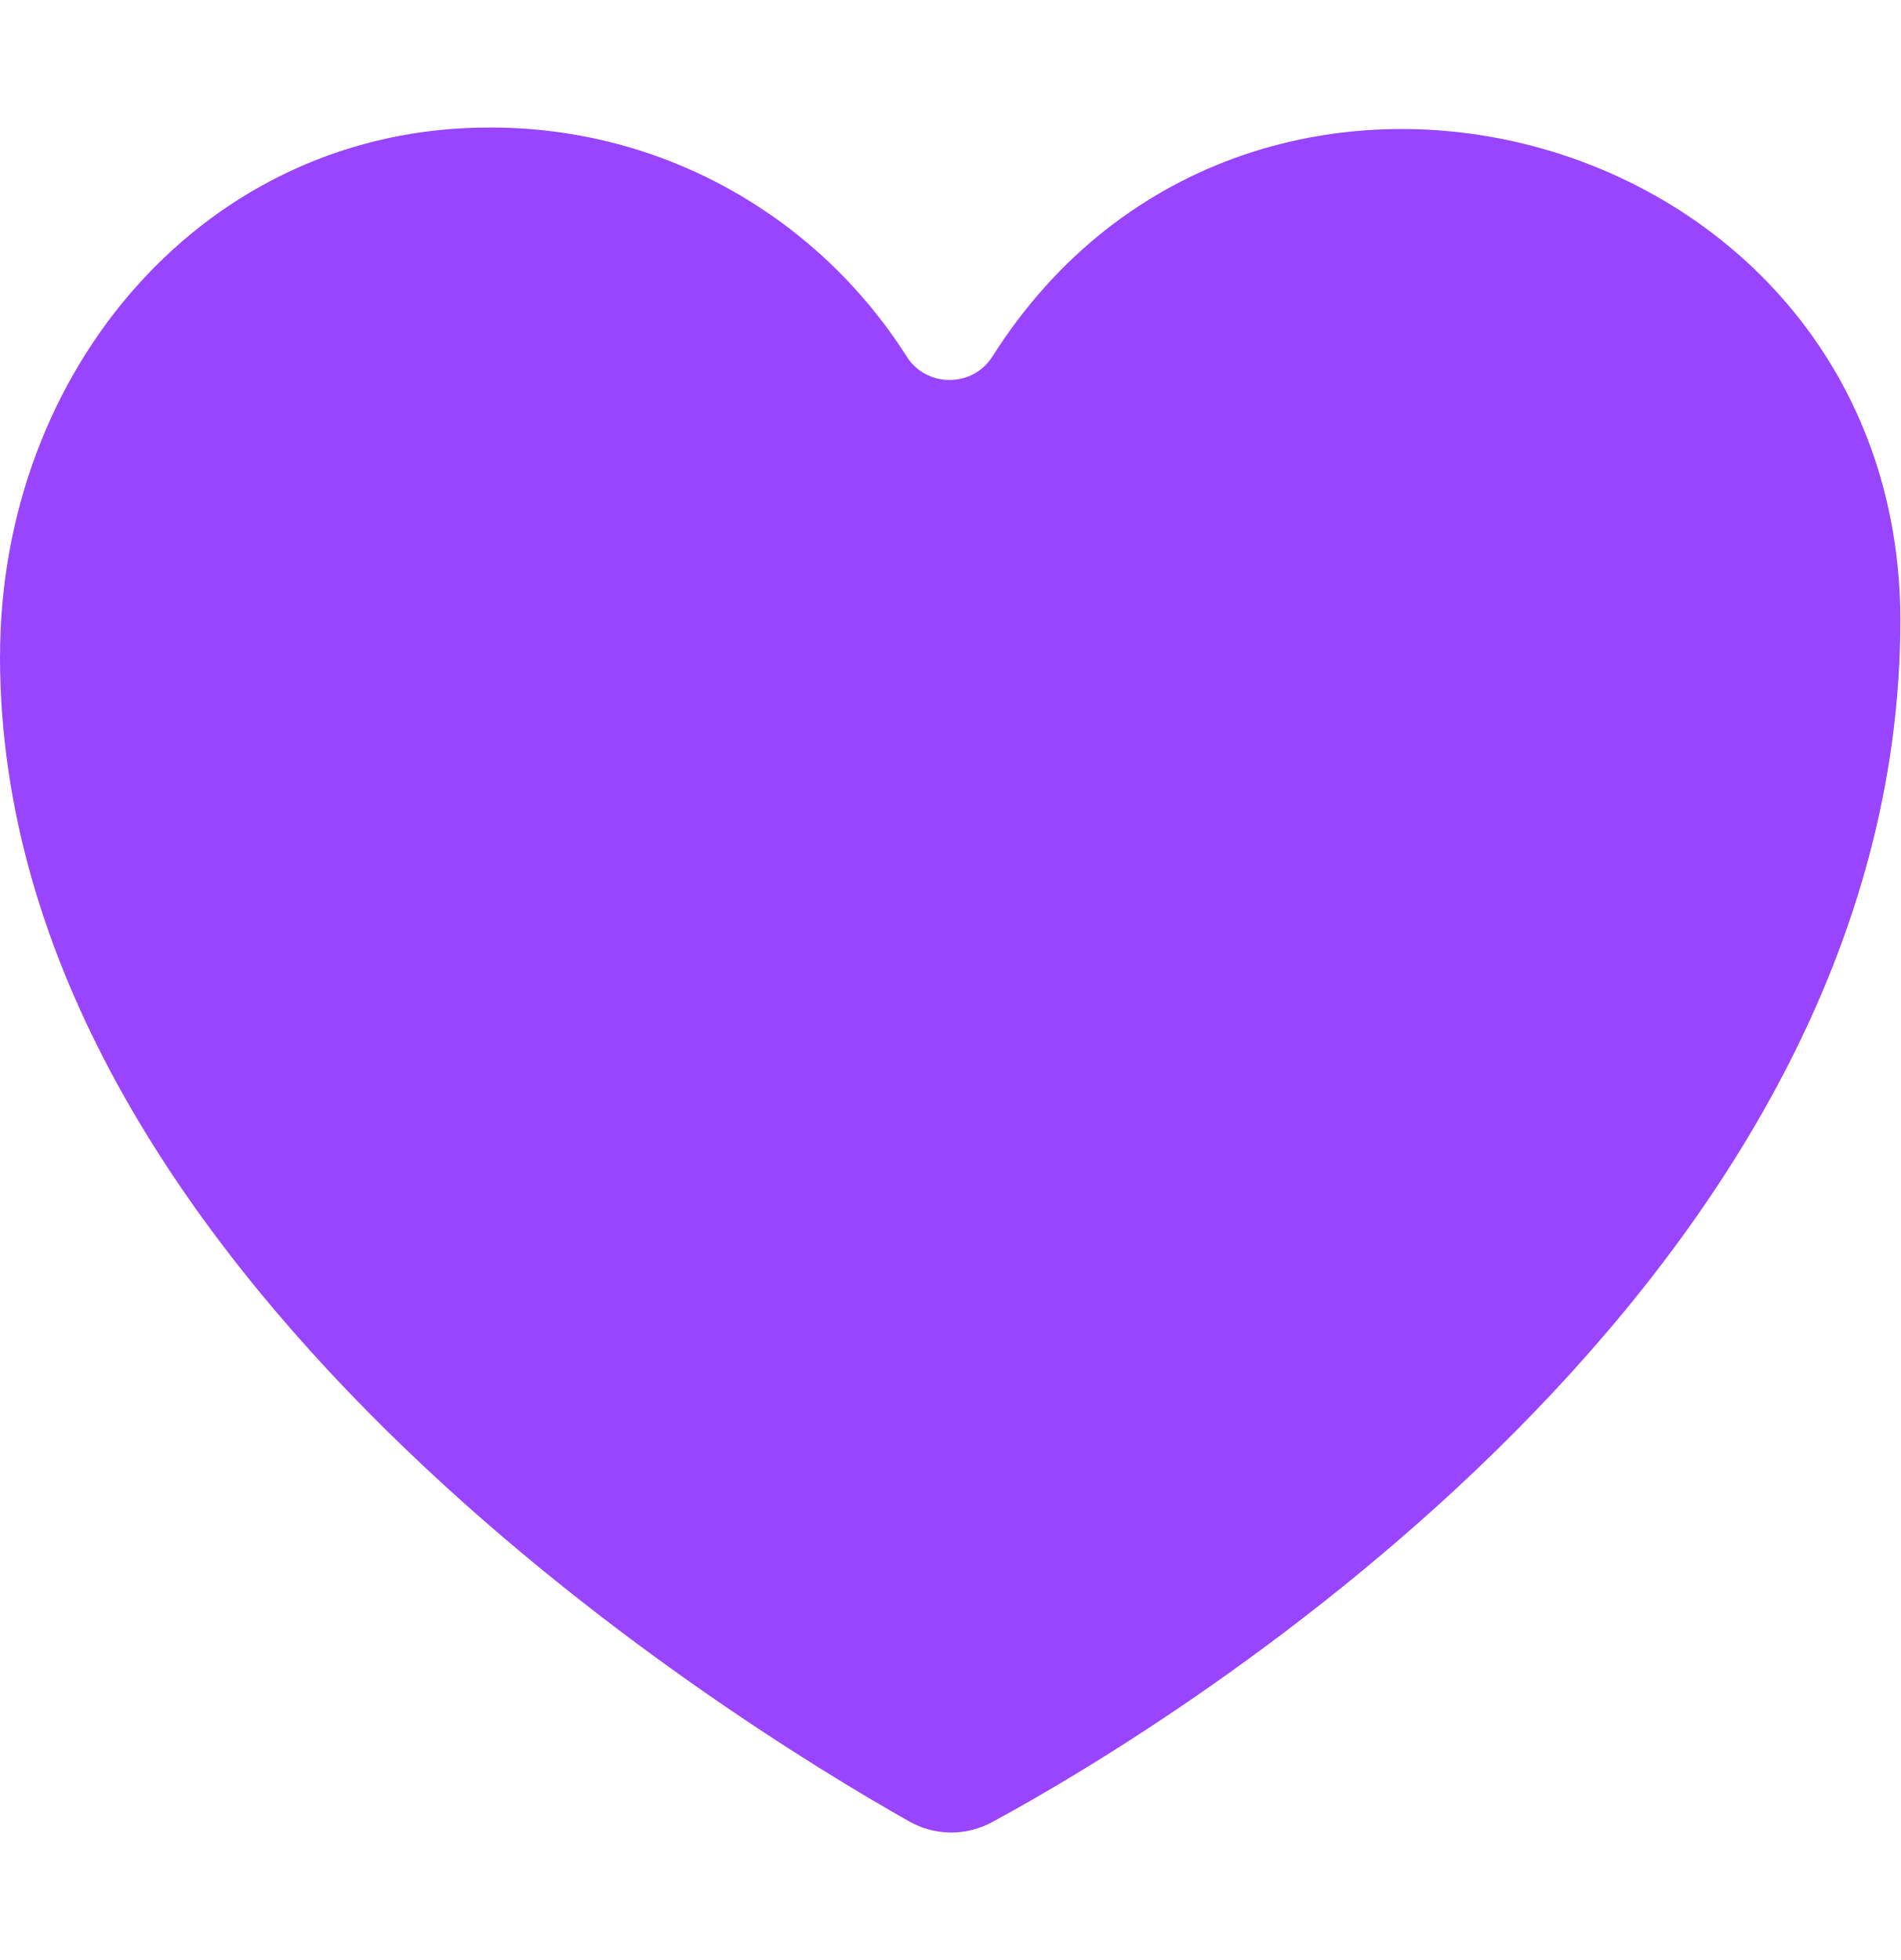
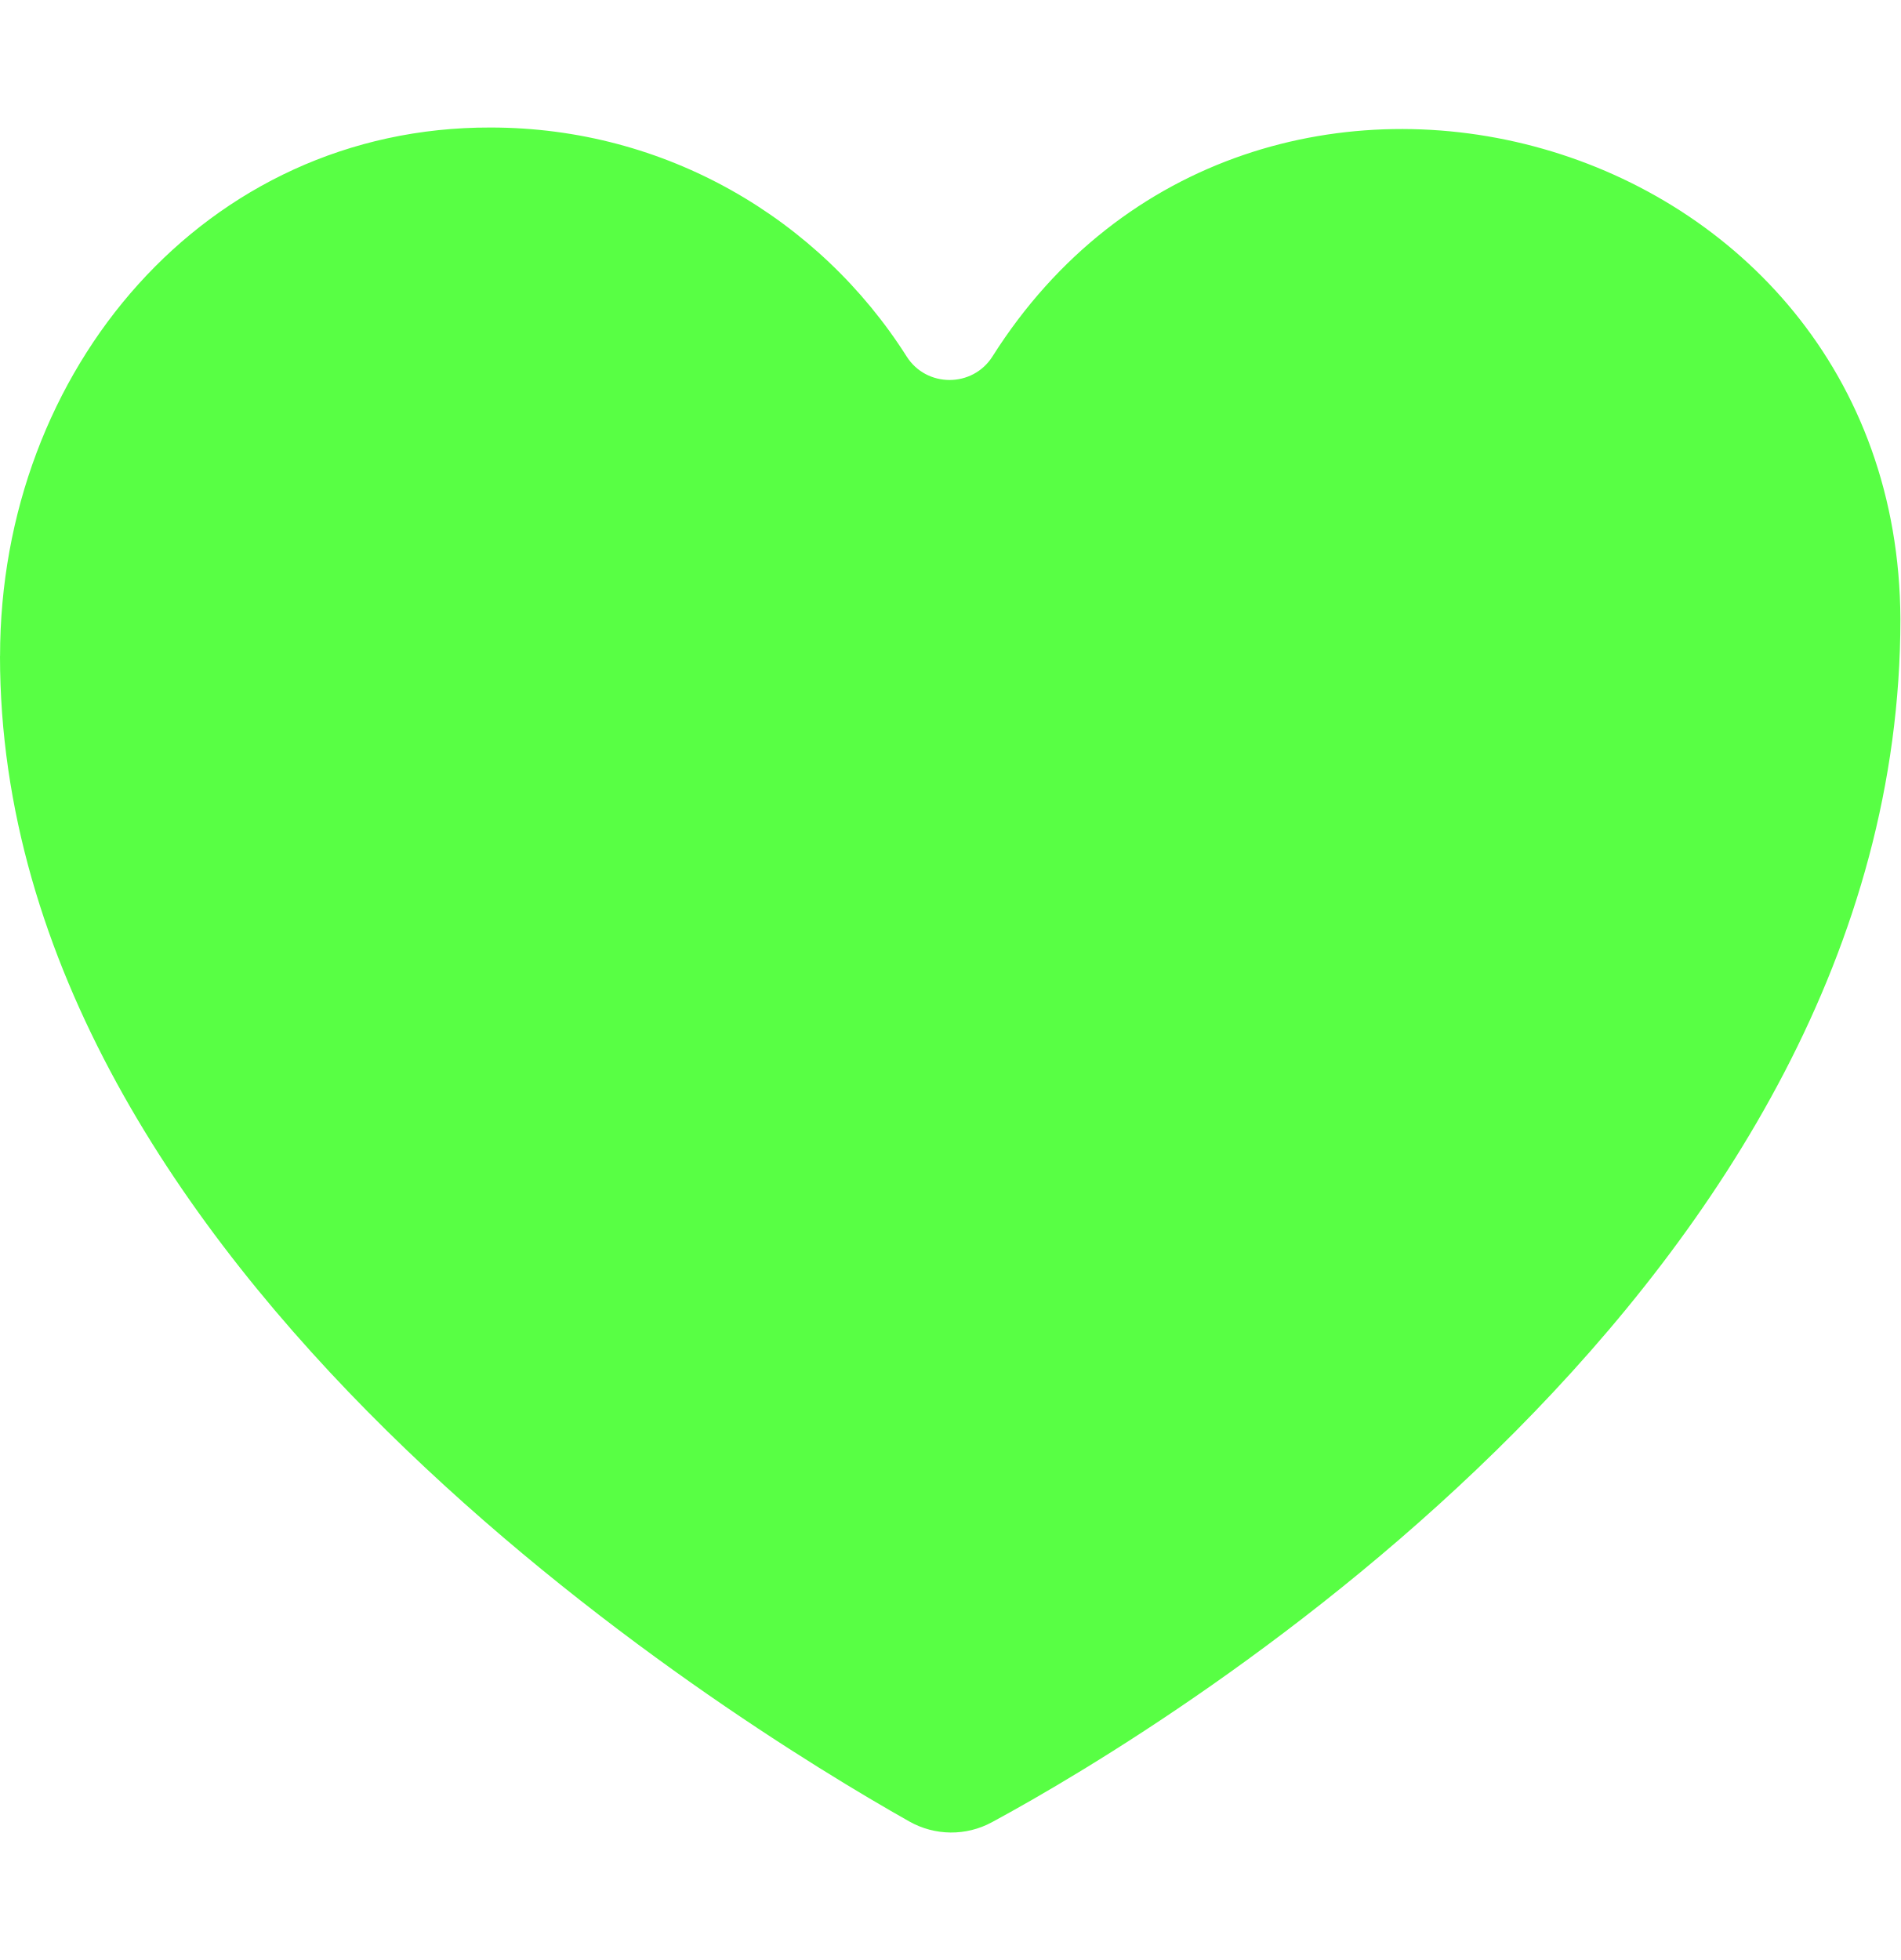
<svg xmlns="http://www.w3.org/2000/svg" width="32" height="33" viewBox="0 0 32 33" fill="none">
-   <path d="M32 10.422C31.962 2.114 21.081 -0.907 16.712 6.001C16.378 6.53 15.6 6.53 15.266 6.001C13.797 3.685 11.21 2.147 8.262 2.147C3.459 2.134 0.001 6.228 0.001 11.047H0C0 21.382 12.259 28.945 15.312 30.668C15.743 30.911 16.268 30.916 16.703 30.68C19.803 29.005 32 21.571 32 10.422Z" fill="#9945FF" />
+   <path d="M32 10.422C31.962 2.114 21.081 -0.907 16.712 6.001C16.378 6.53 15.6 6.53 15.266 6.001C13.797 3.685 11.21 2.147 8.262 2.147C3.459 2.134 0.001 6.228 0.001 11.047H0C0 21.382 12.259 28.945 15.312 30.668C15.743 30.911 16.268 30.916 16.703 30.68C19.803 29.005 32 21.571 32 10.422Z" fill="#58ff44" />
</svg>
